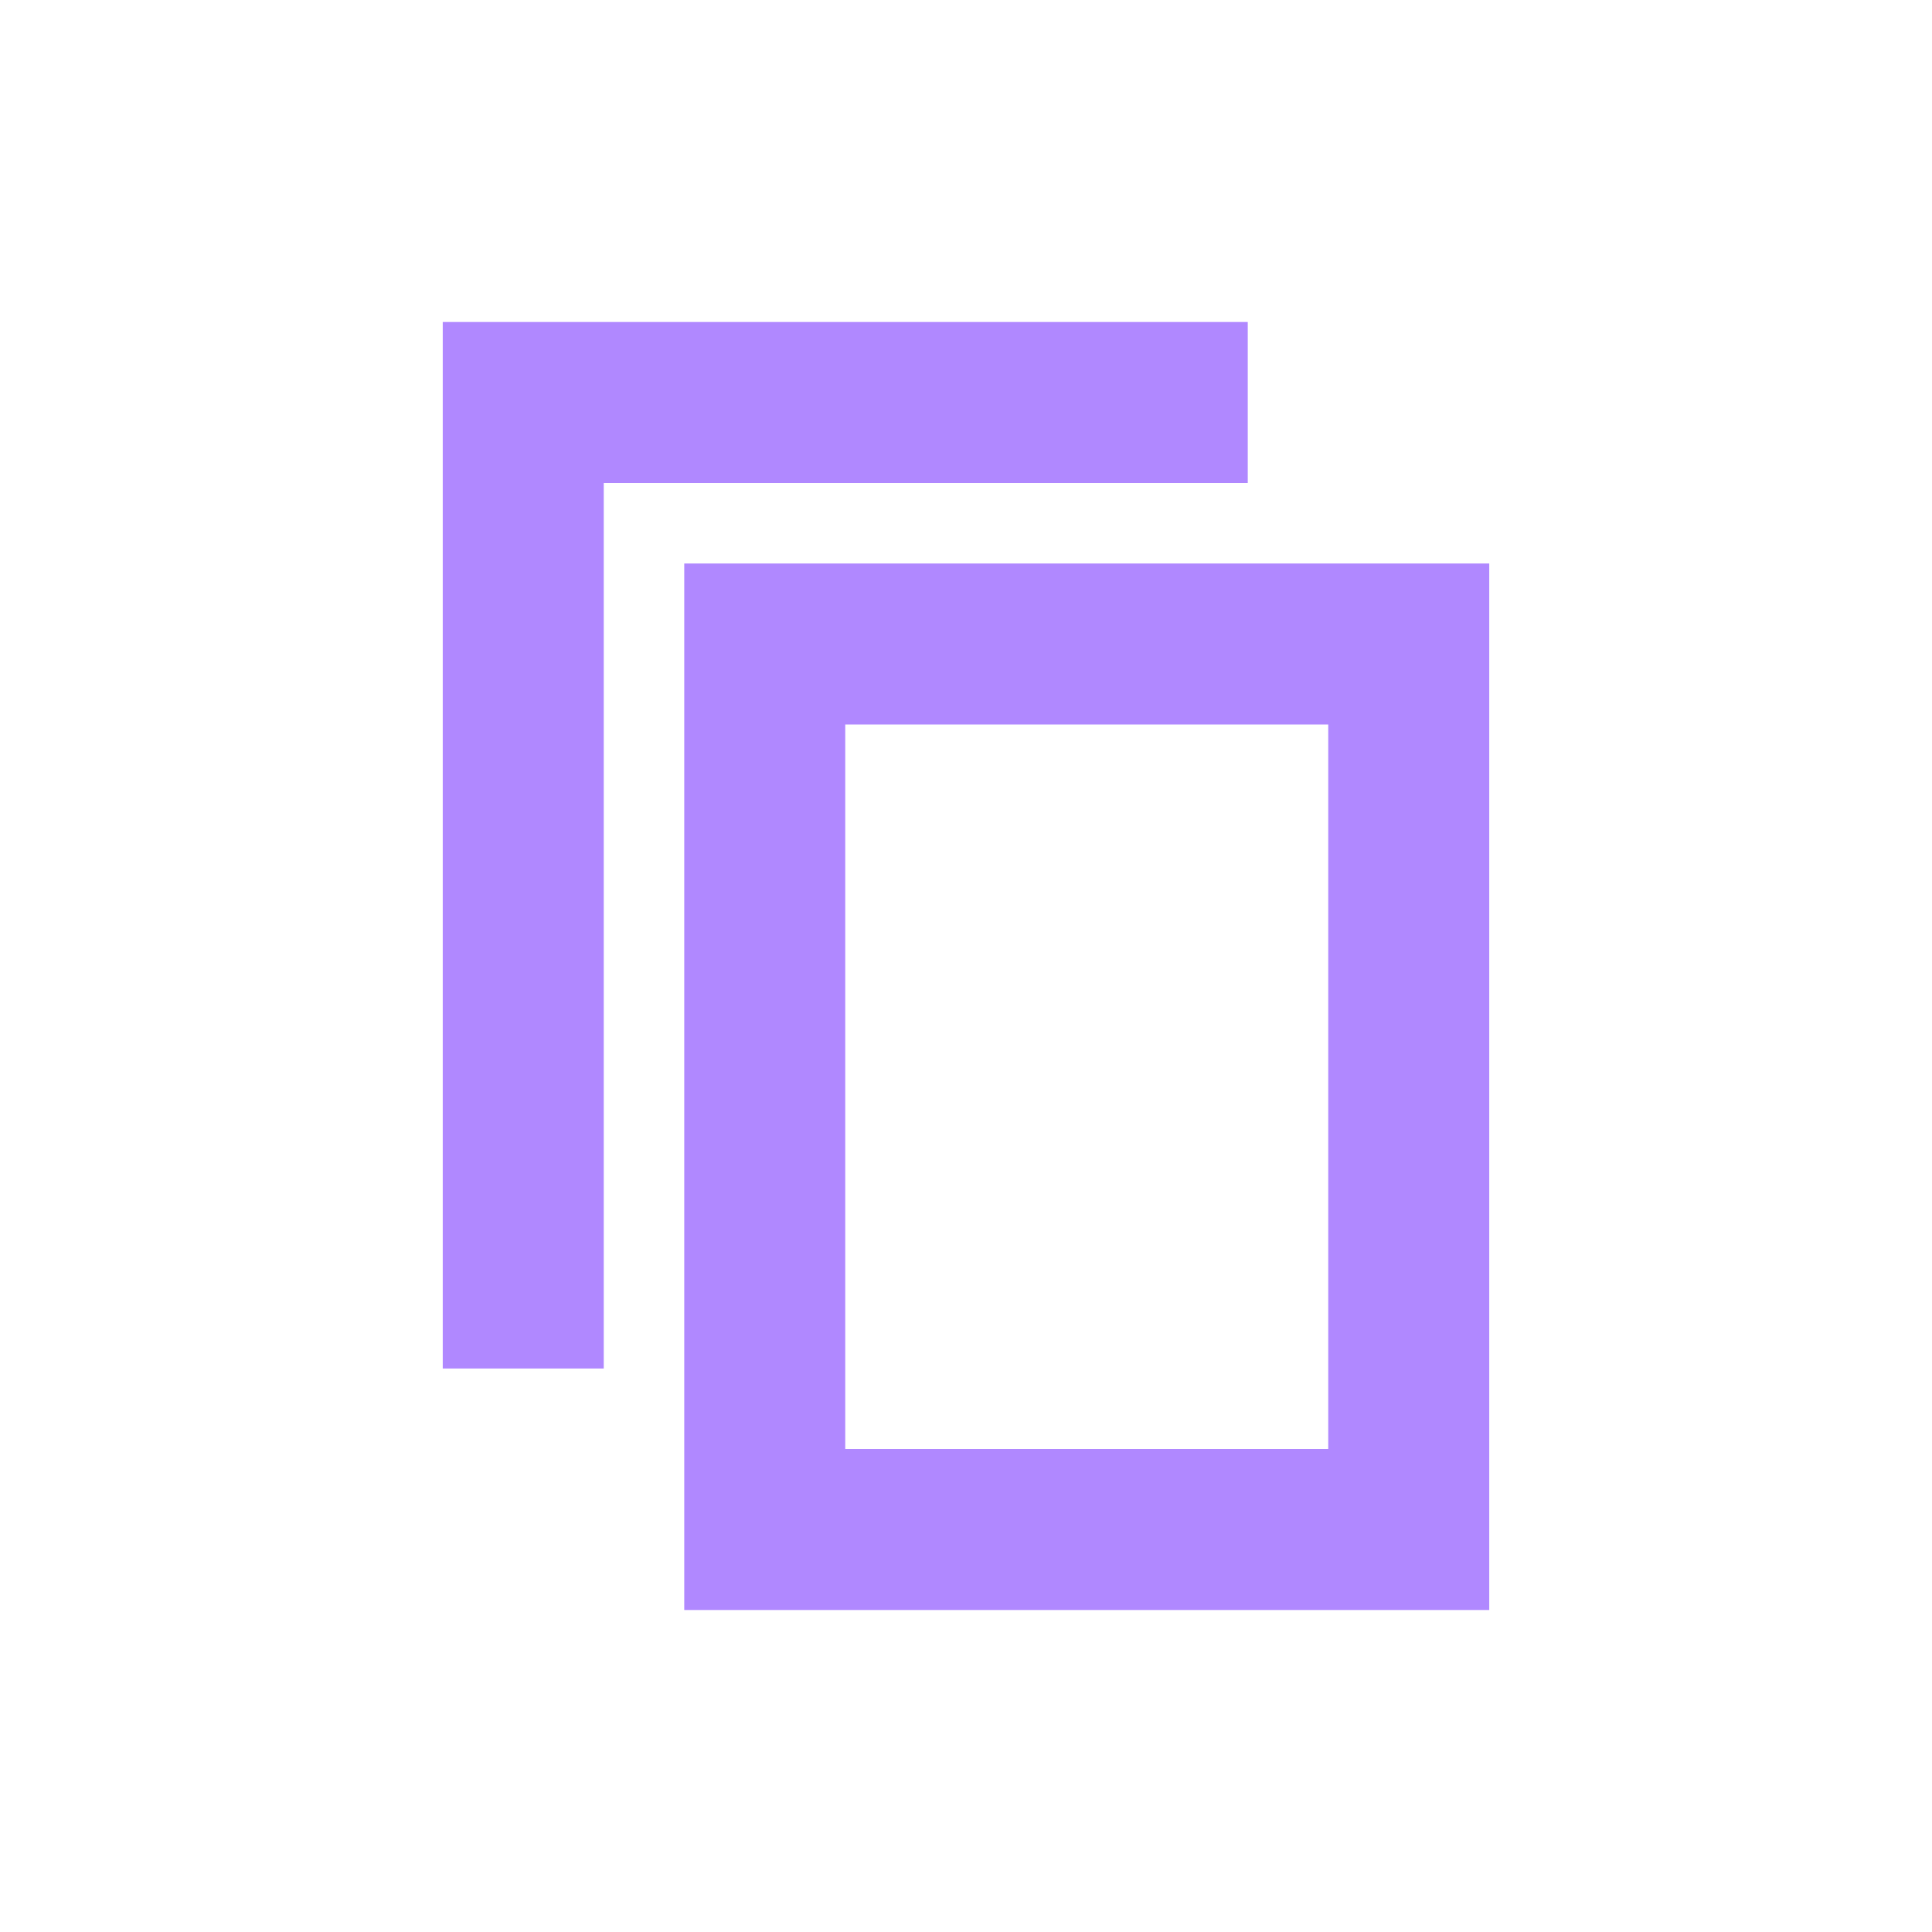
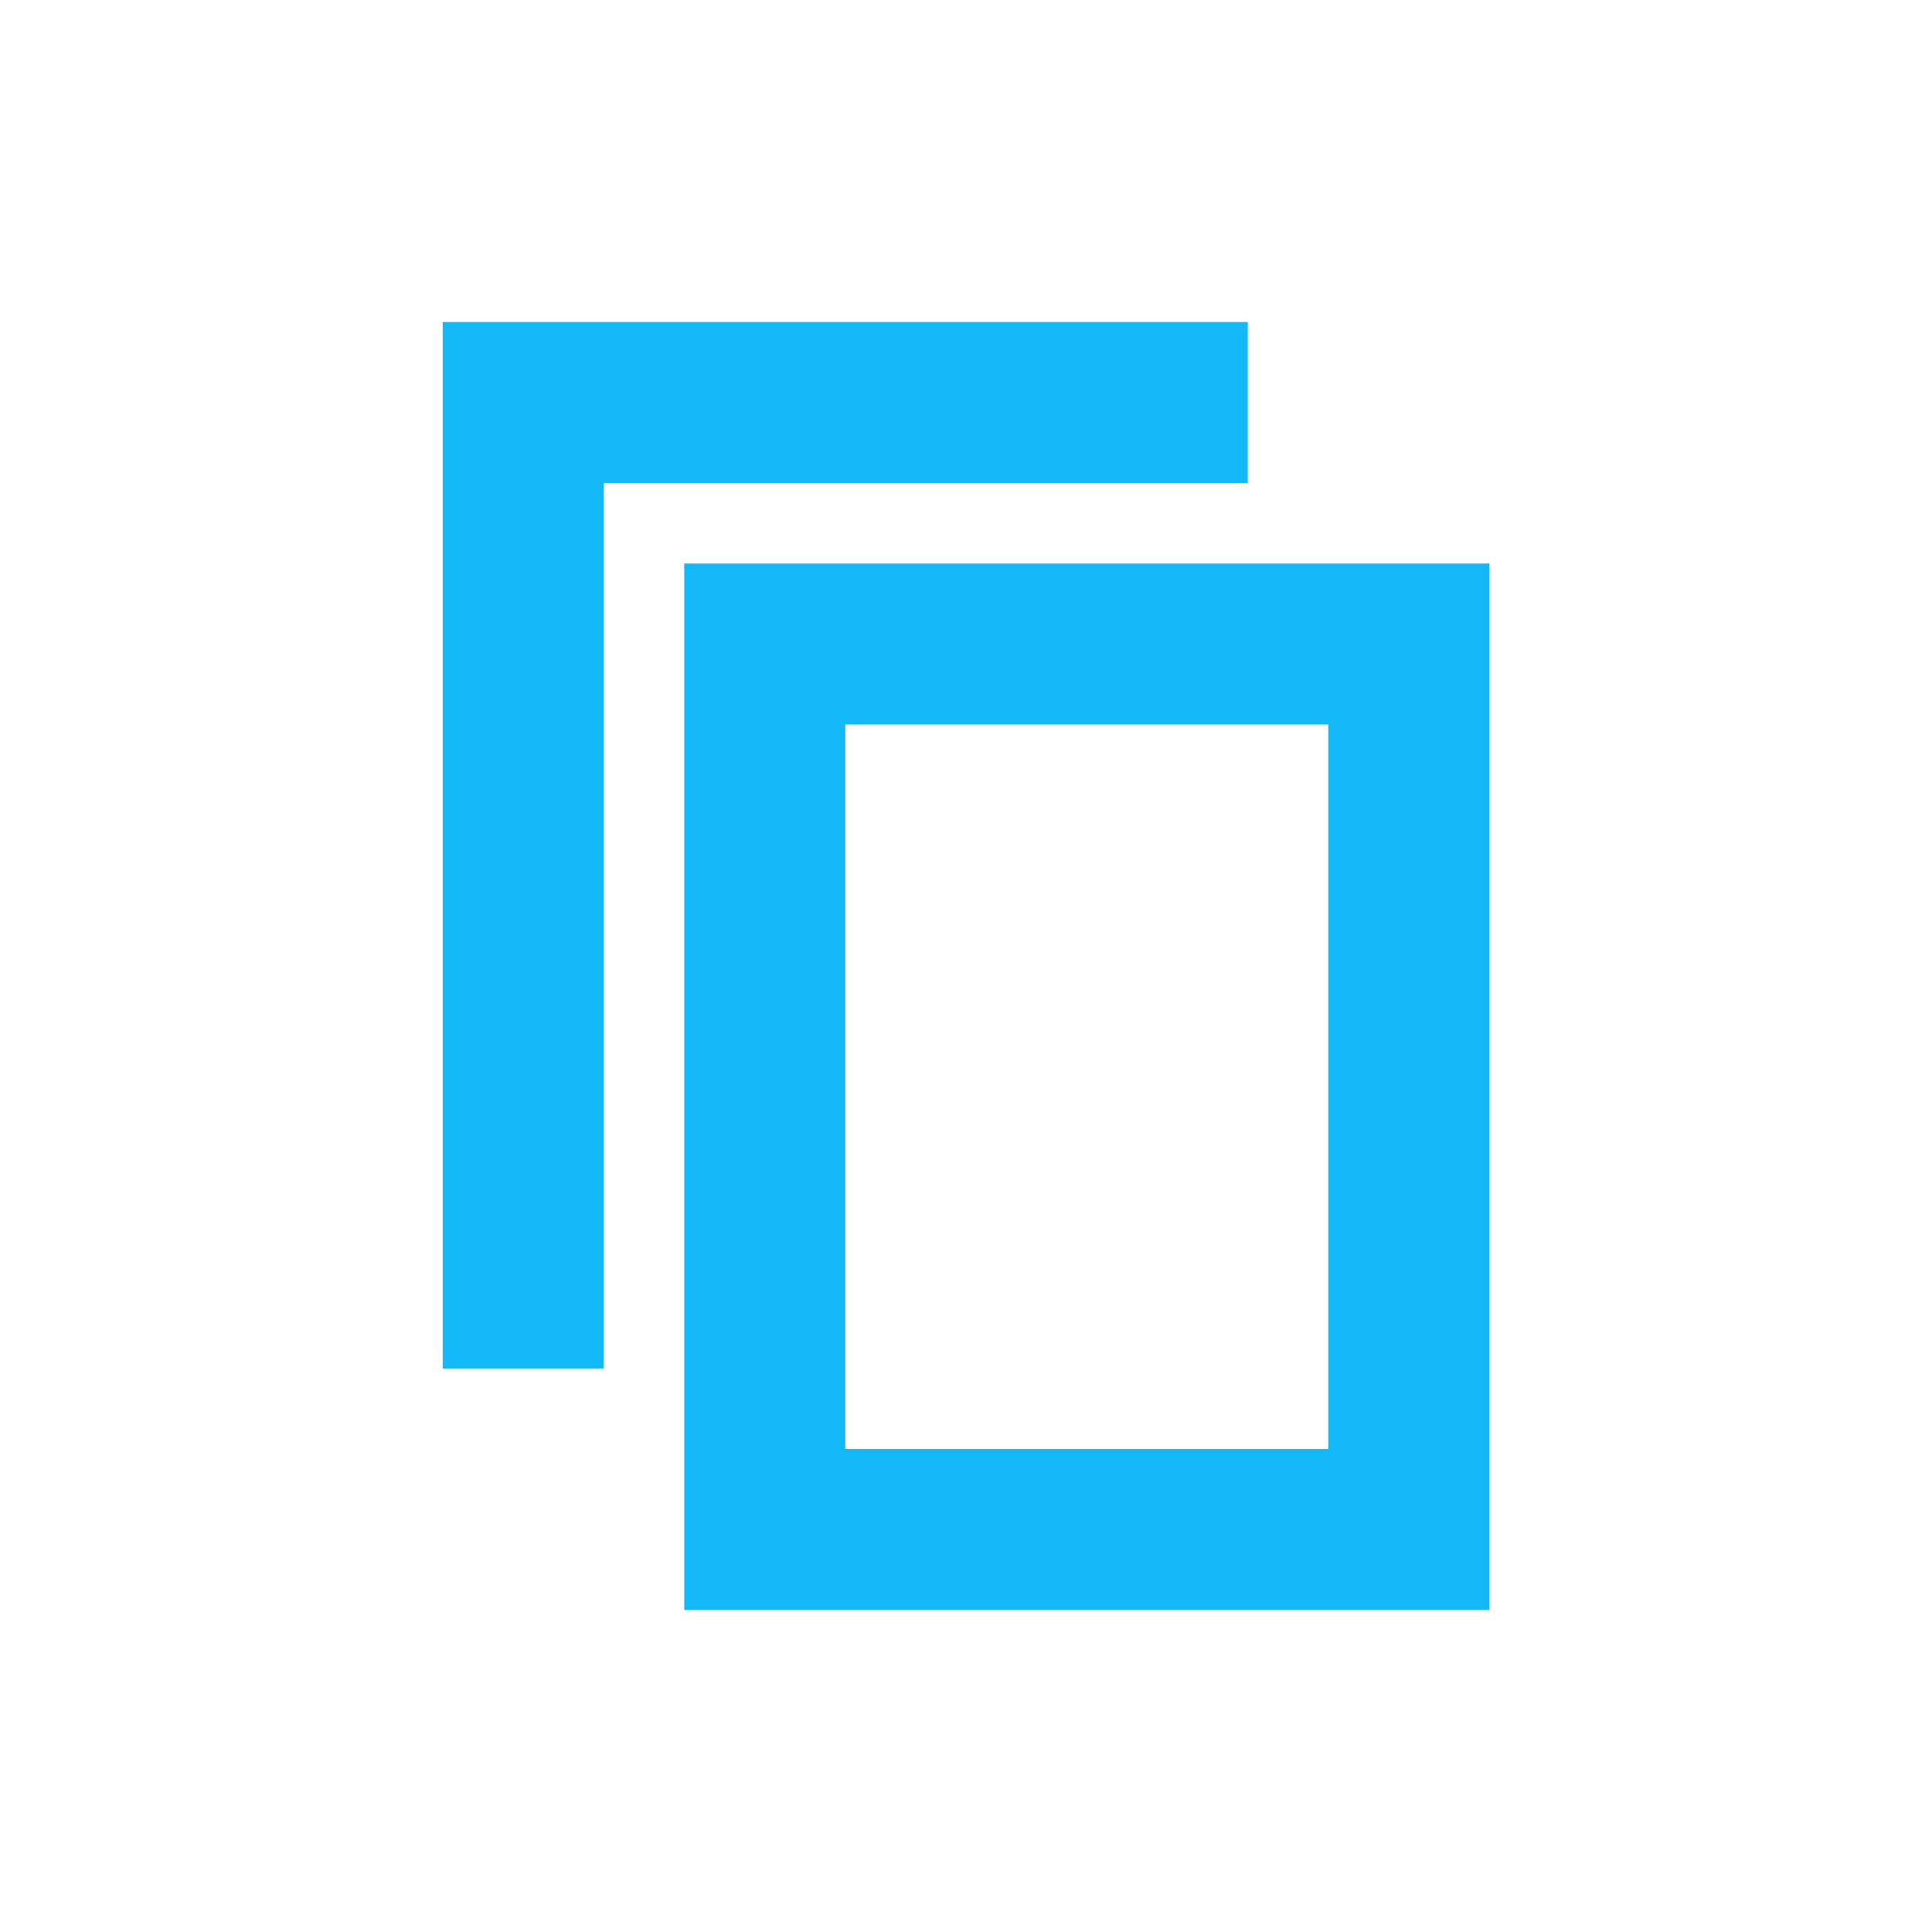
<svg xmlns="http://www.w3.org/2000/svg" width="24px" height="24px" viewBox="0 0 24 24" version="1.1">
  <g id="Artboard" stroke="none" stroke-width="1" fill="none" fill-rule="evenodd">
    <g id="ic-copy-liliac" transform="translate(2, 2)">
-       <g id="Group_8993" transform="translate(3, 2)" fill="#B088FF" fill-rule="nonzero">
+       <g id="Group_8993" transform="translate(3, 2)" fill="#13b9f6" fill-rule="nonzero">
        <polygon id="Path_18959" points="2.5 13 0.5 13 0.5 0 10.5 0 10.5 2 2.5 2" />
      </g>
      <polygon id="Rectangle_4640" points="0 0 20 0 20 20 0 20" />
-       <g id="Group_8994" transform="translate(6, 5)" fill="#B088FF" fill-rule="nonzero">
+       <g id="Group_8994" transform="translate(6, 5)" fill="#13b9f6" fill-rule="nonzero">
        <path d="M10.5,13 L0.5,13 L0.5,0 L10.5,0 L10.5,13 Z M2.5,11 L8.5,11 L8.5,2 L2.5,2 L2.5,11 Z" id="Path_18960" />
      </g>
    </g>
  </g>
</svg>
